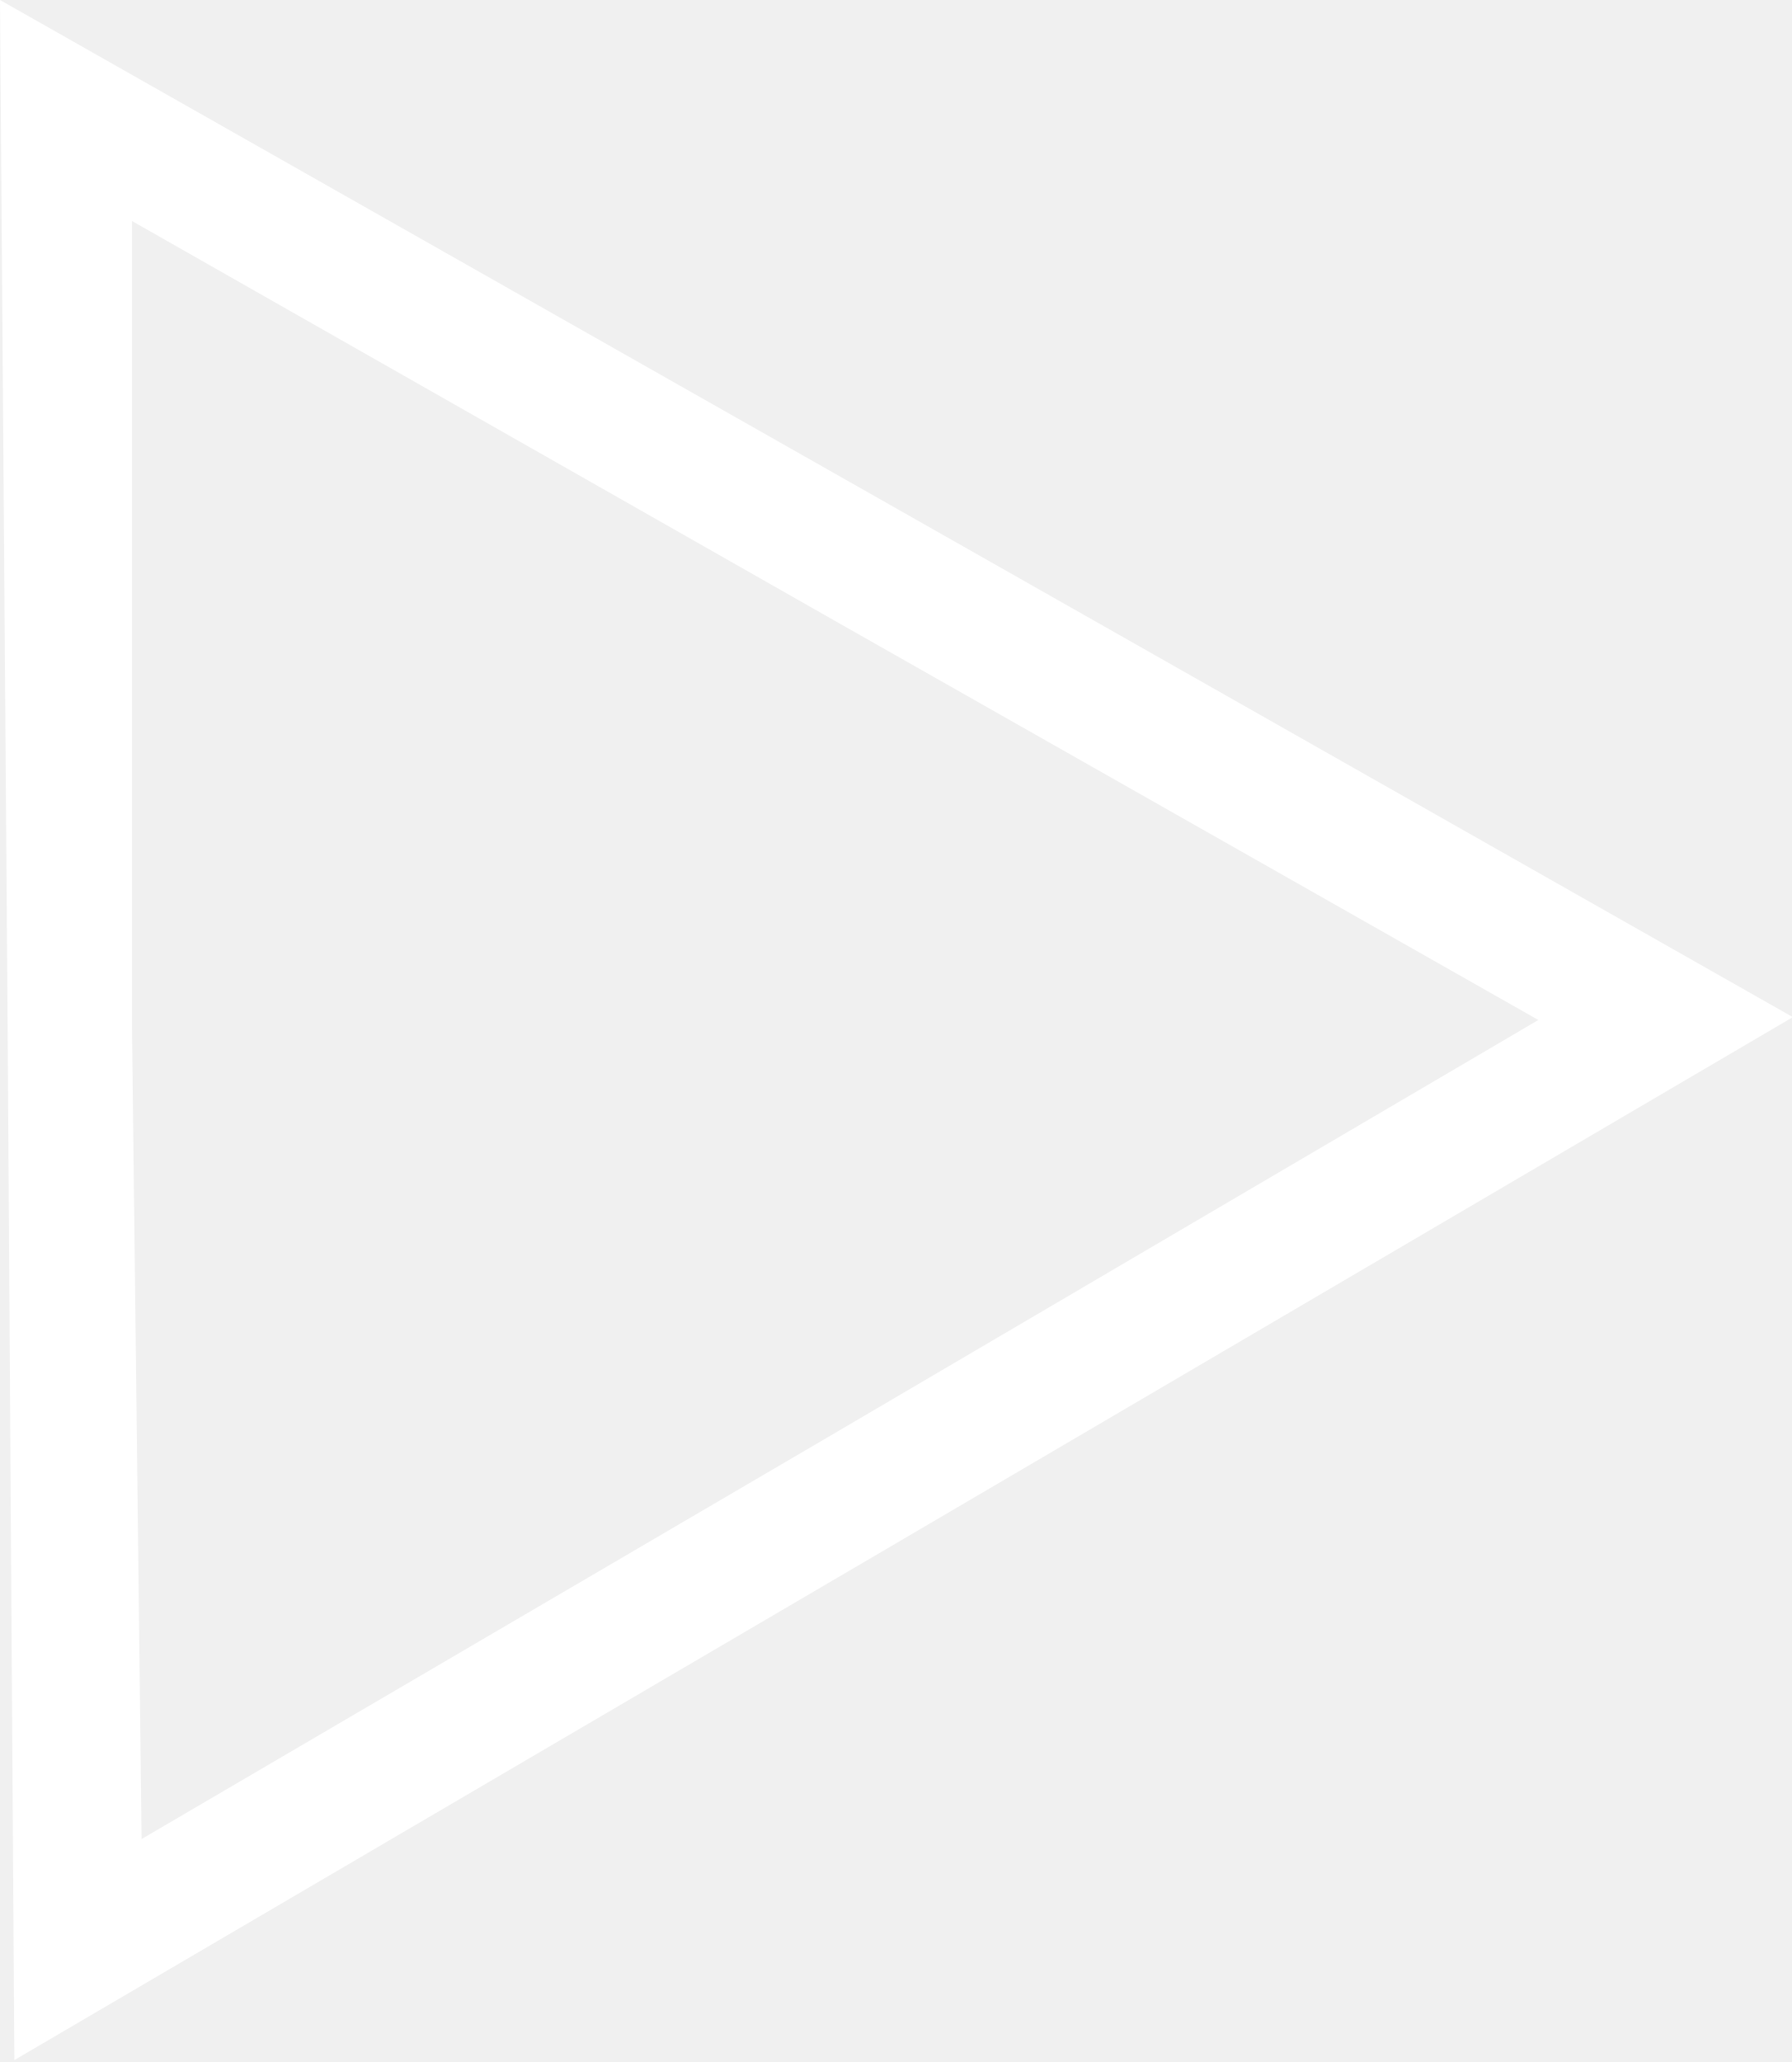
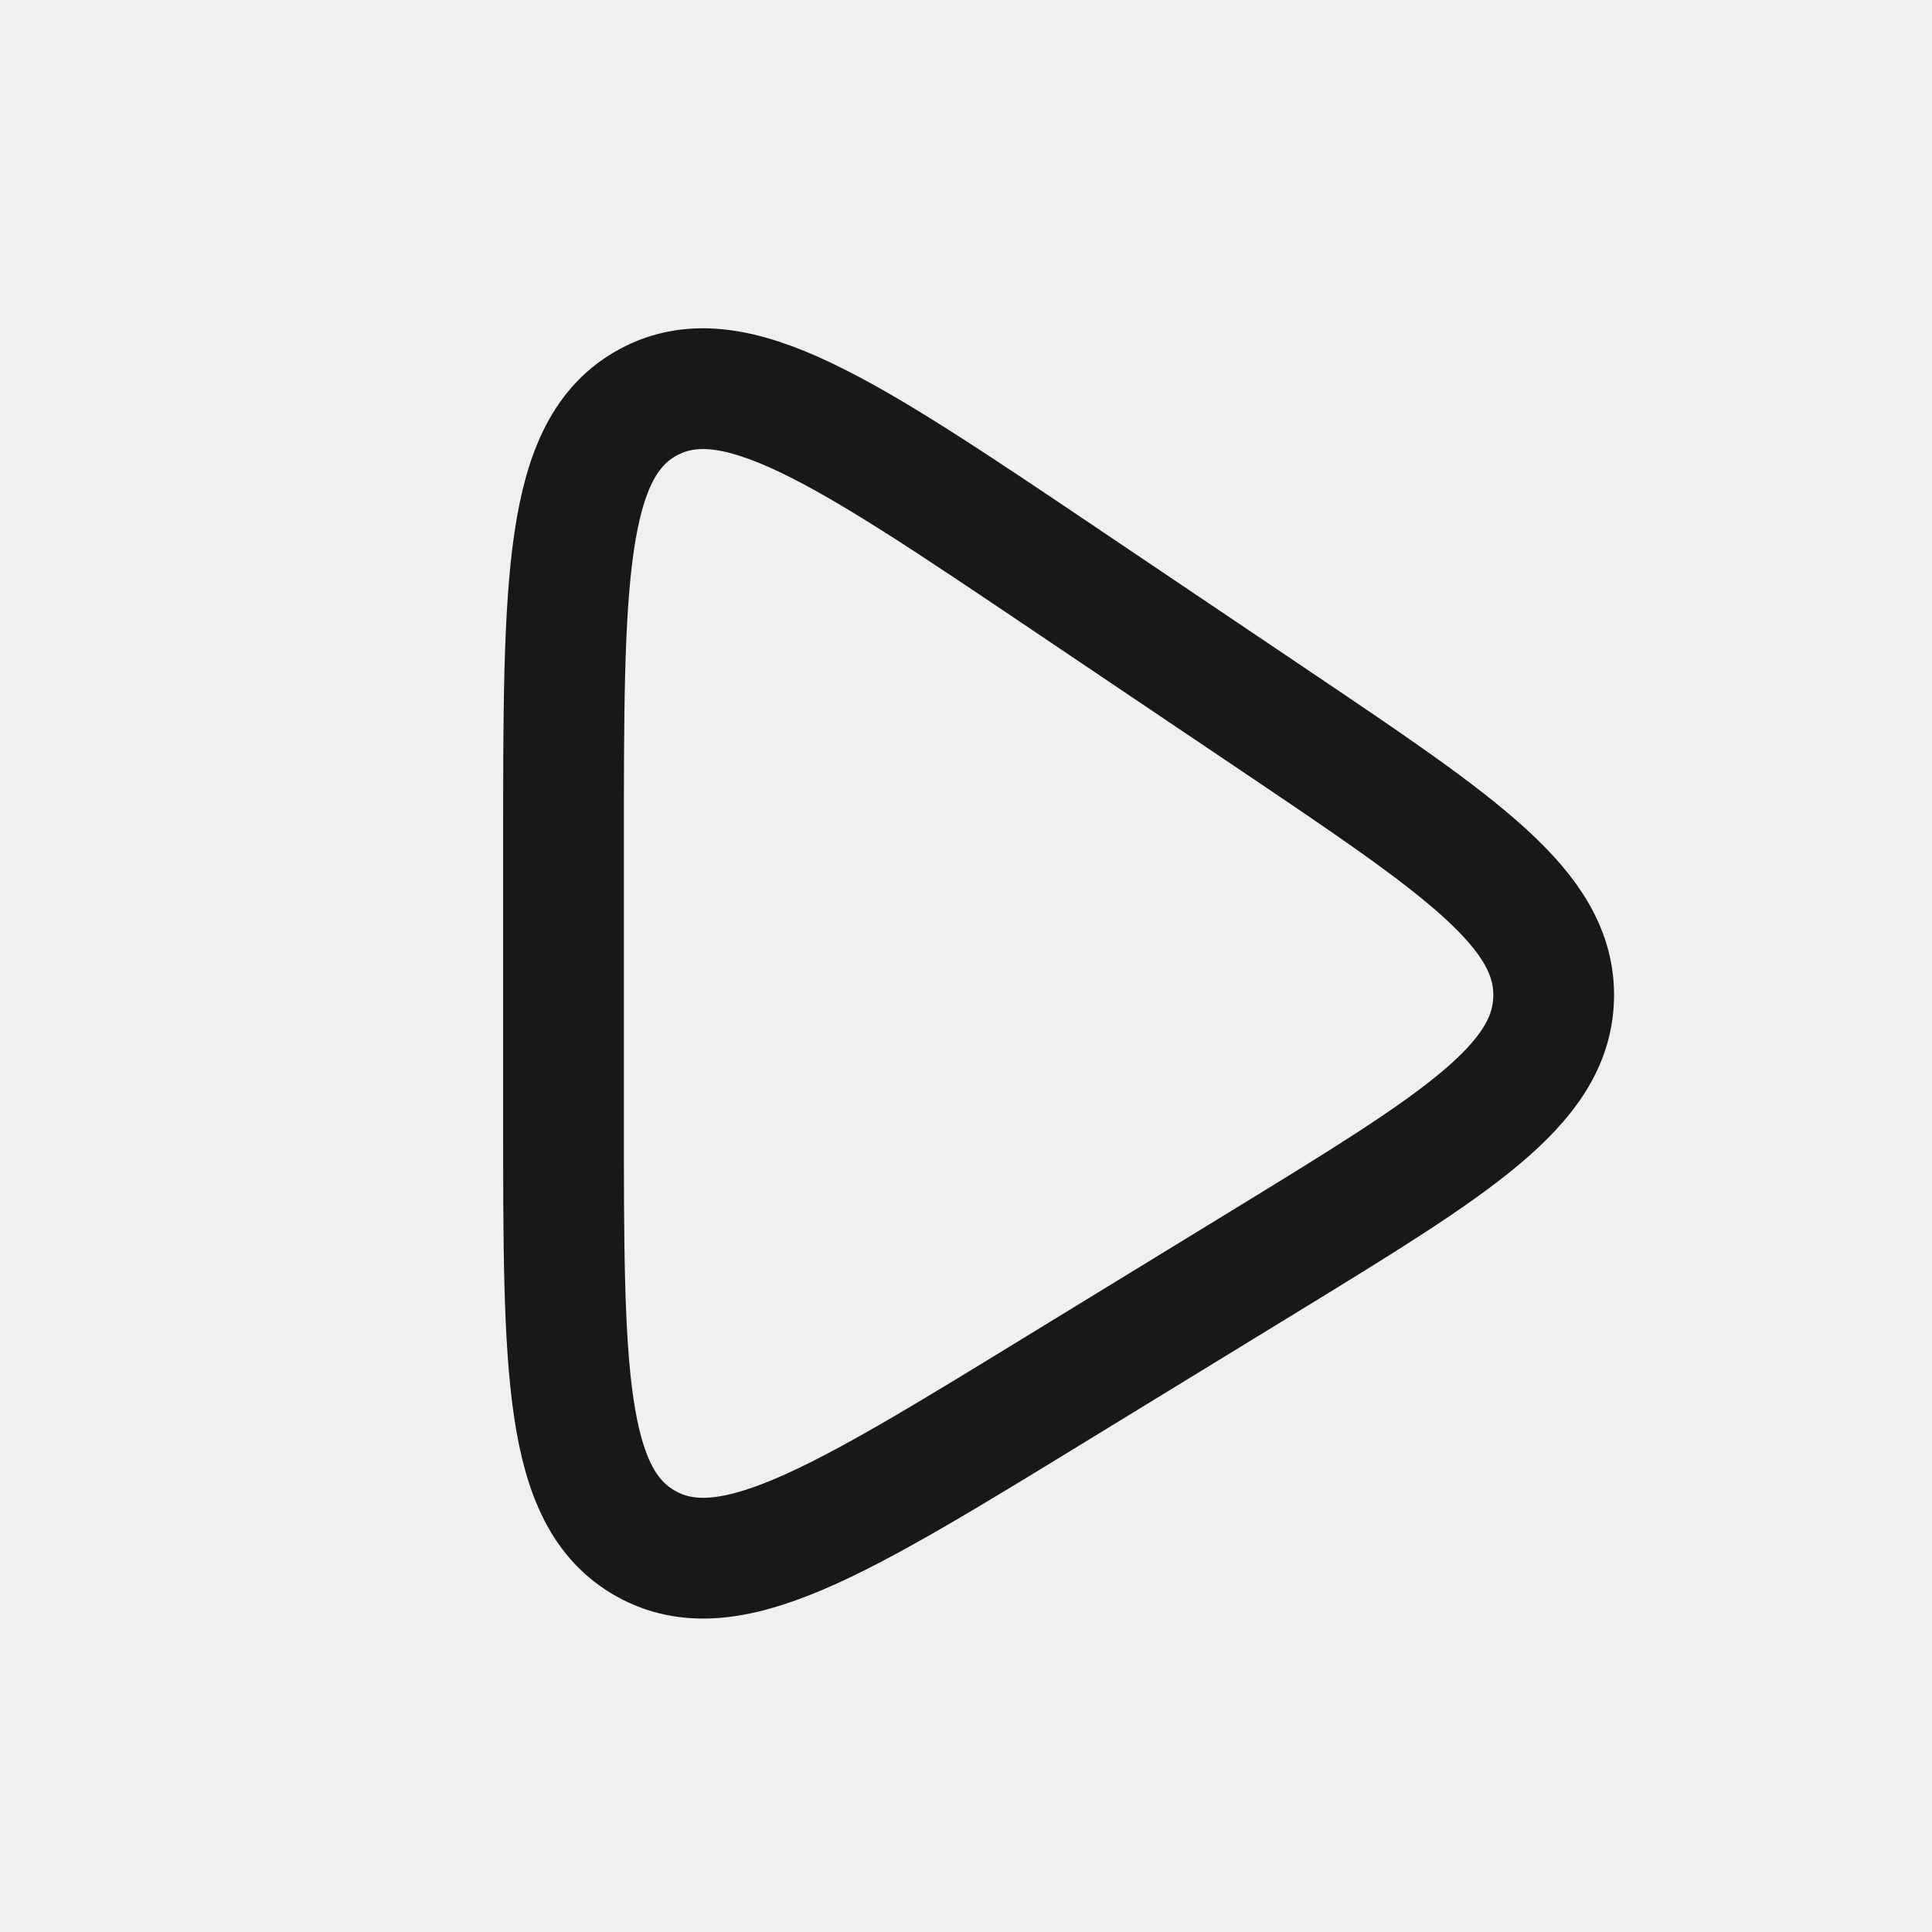
- <svg xmlns="http://www.w3.org/2000/svg" id="Layer_1" data-name="Layer 1" viewBox="0 0 18.73 21.55">
-   <defs>
-     <style>.cls-1{fill:#fff;}</style>
-   </defs>
-   <path class="cls-1" d="M4,3.55l7.35,4.18,7.35,4.17-7.29,4.28L4.1,20.46,4,12,4,3.55M2.62,1.24,2.7,12l.07,10.77,9.3-5.45,9.29-5.45L12,6.56,2.62,1.24Z" transform="translate(-2.62 -1.24)" />
+ <svg xmlns="http://www.w3.org/2000/svg" width="24" height="24" viewBox="0 0 24 24" fill="none">
+   <g id="30-play">
+     <path id="Vector" d="M7 13.861V10.517C7 7.21 7 5.557 8.06 4.993C9.121 4.428 10.492 5.352 13.234 7.199L15.836 8.951C18.161 10.517 19.324 11.3 19.3 12.392C19.276 13.484 18.081 14.216 15.69 15.68L13.089 17.272C10.393 18.923 9.045 19.748 8.022 19.175C7 18.602 7 17.022 7 13.861Z" stroke="#181818" stroke-width="1.5" stroke-linecap="round" stroke-linejoin="round" />
+   </g>
</svg>
